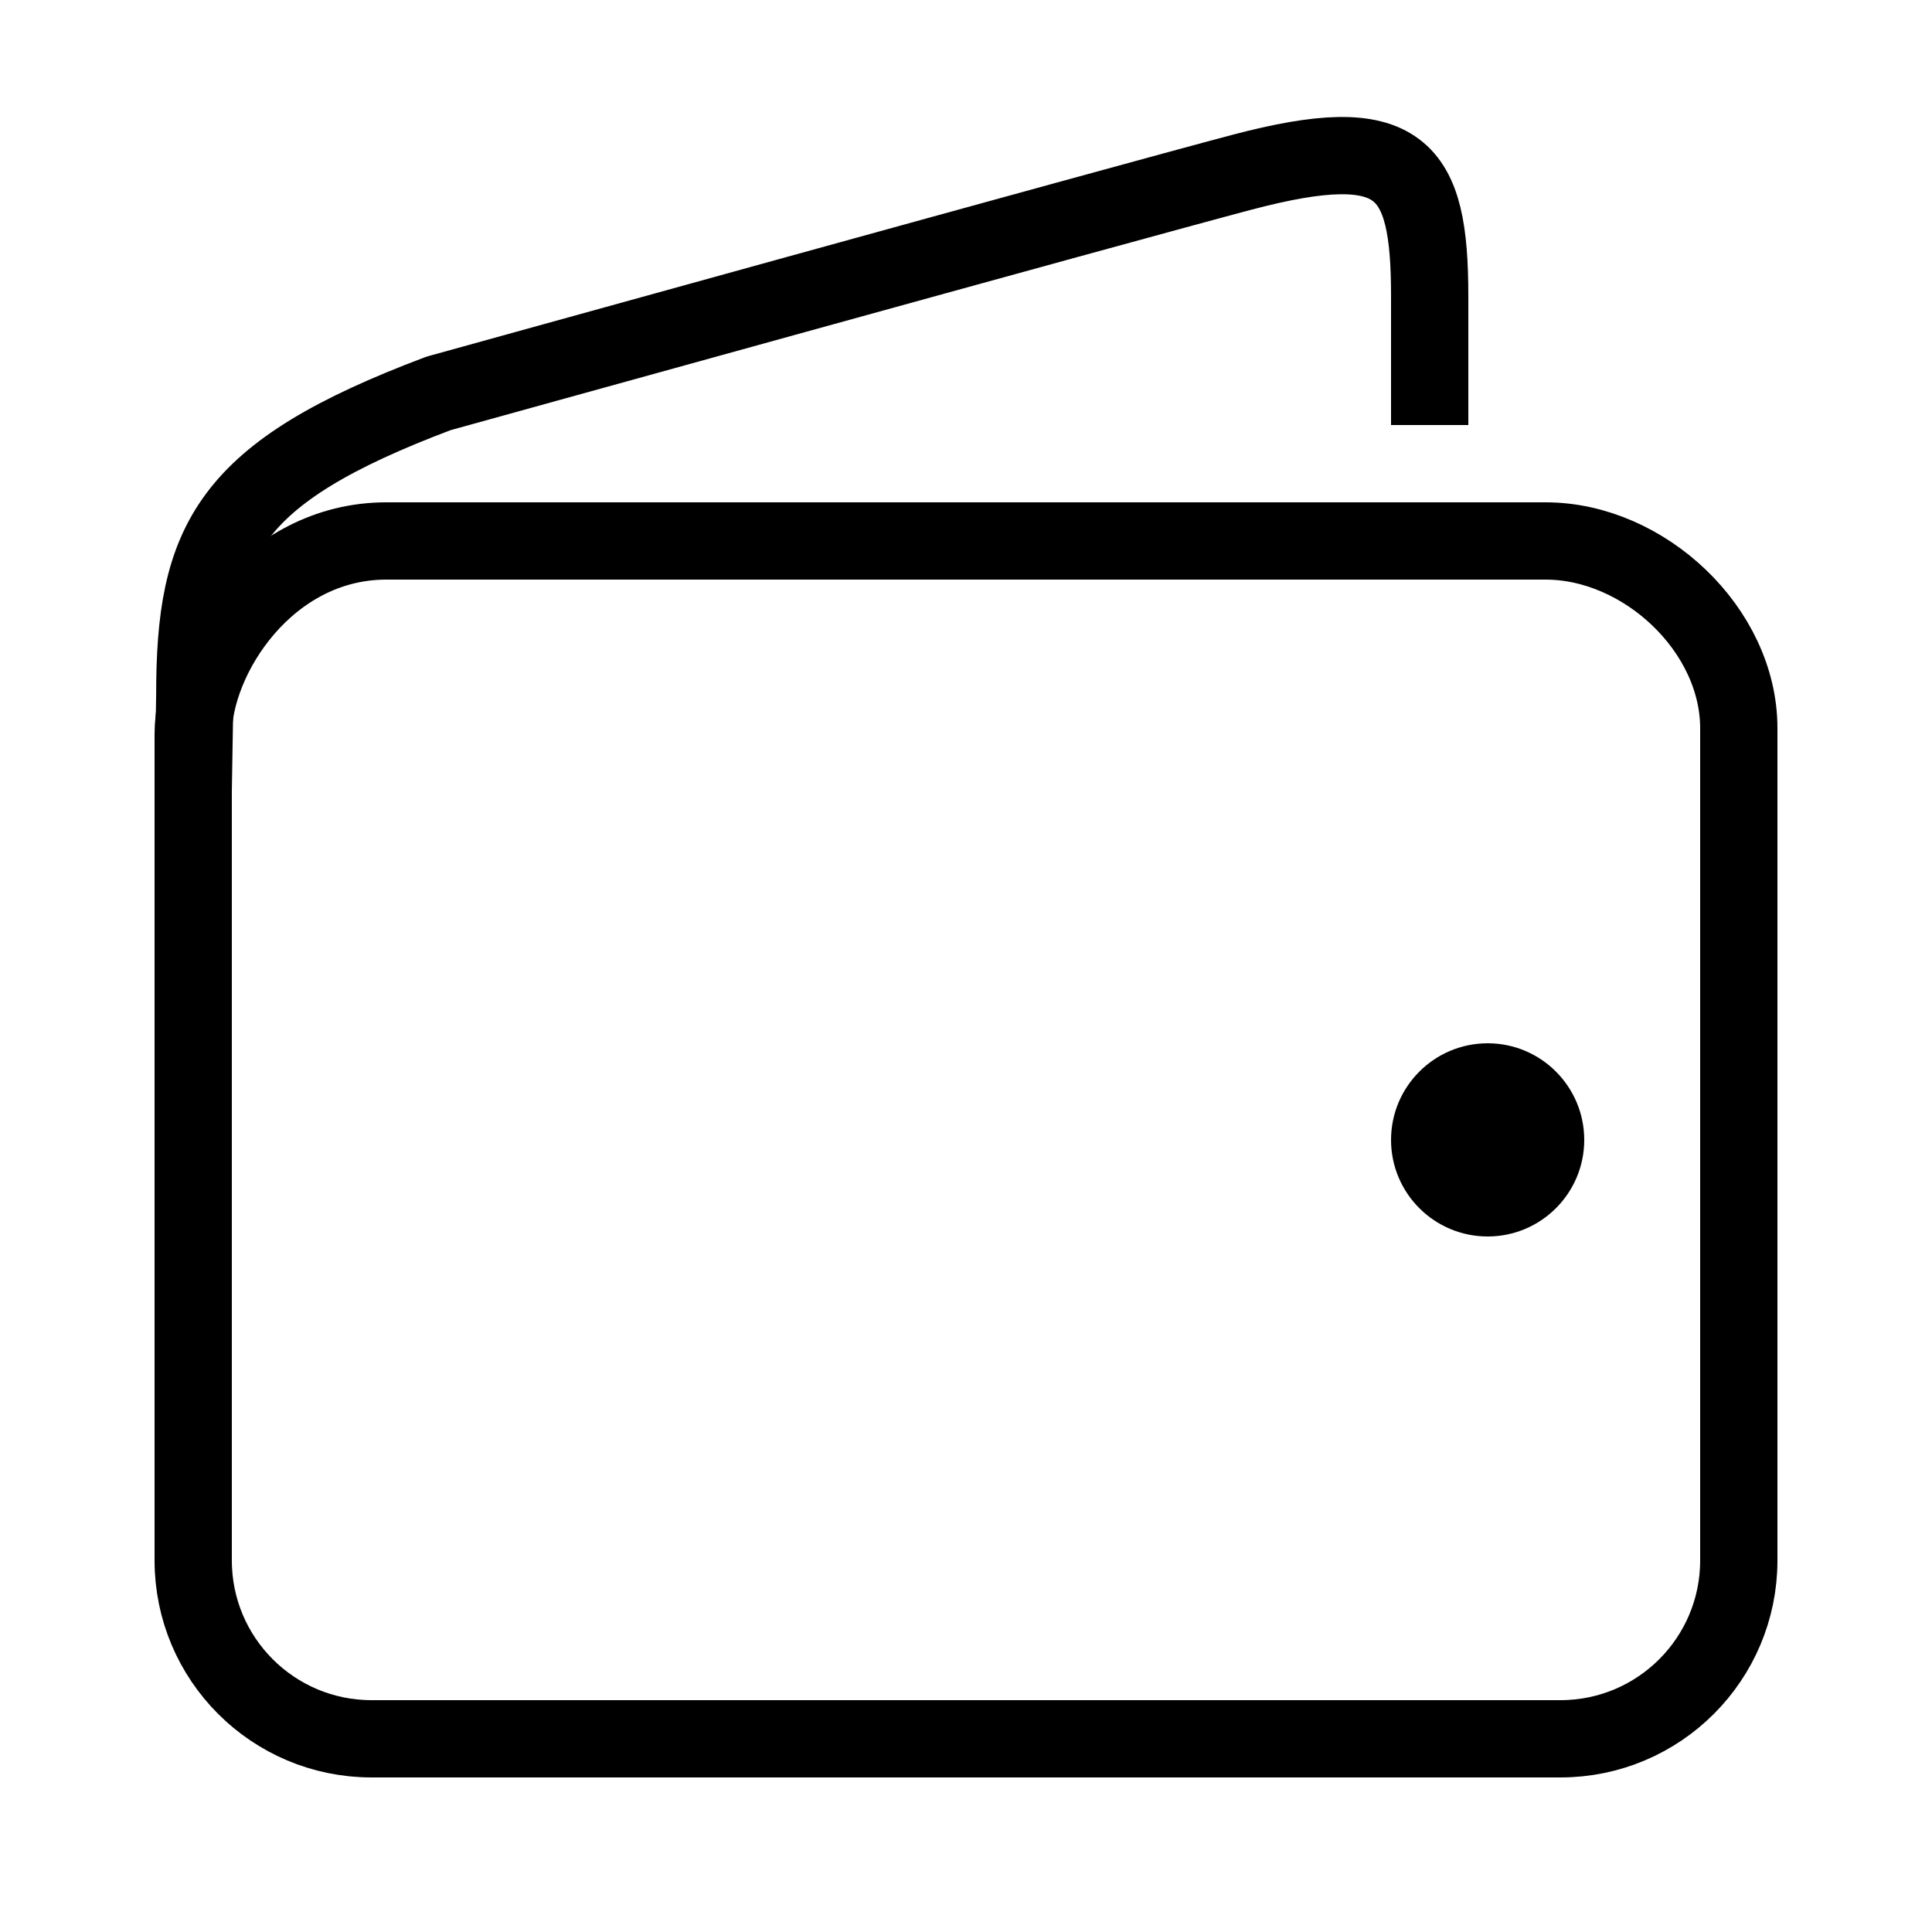
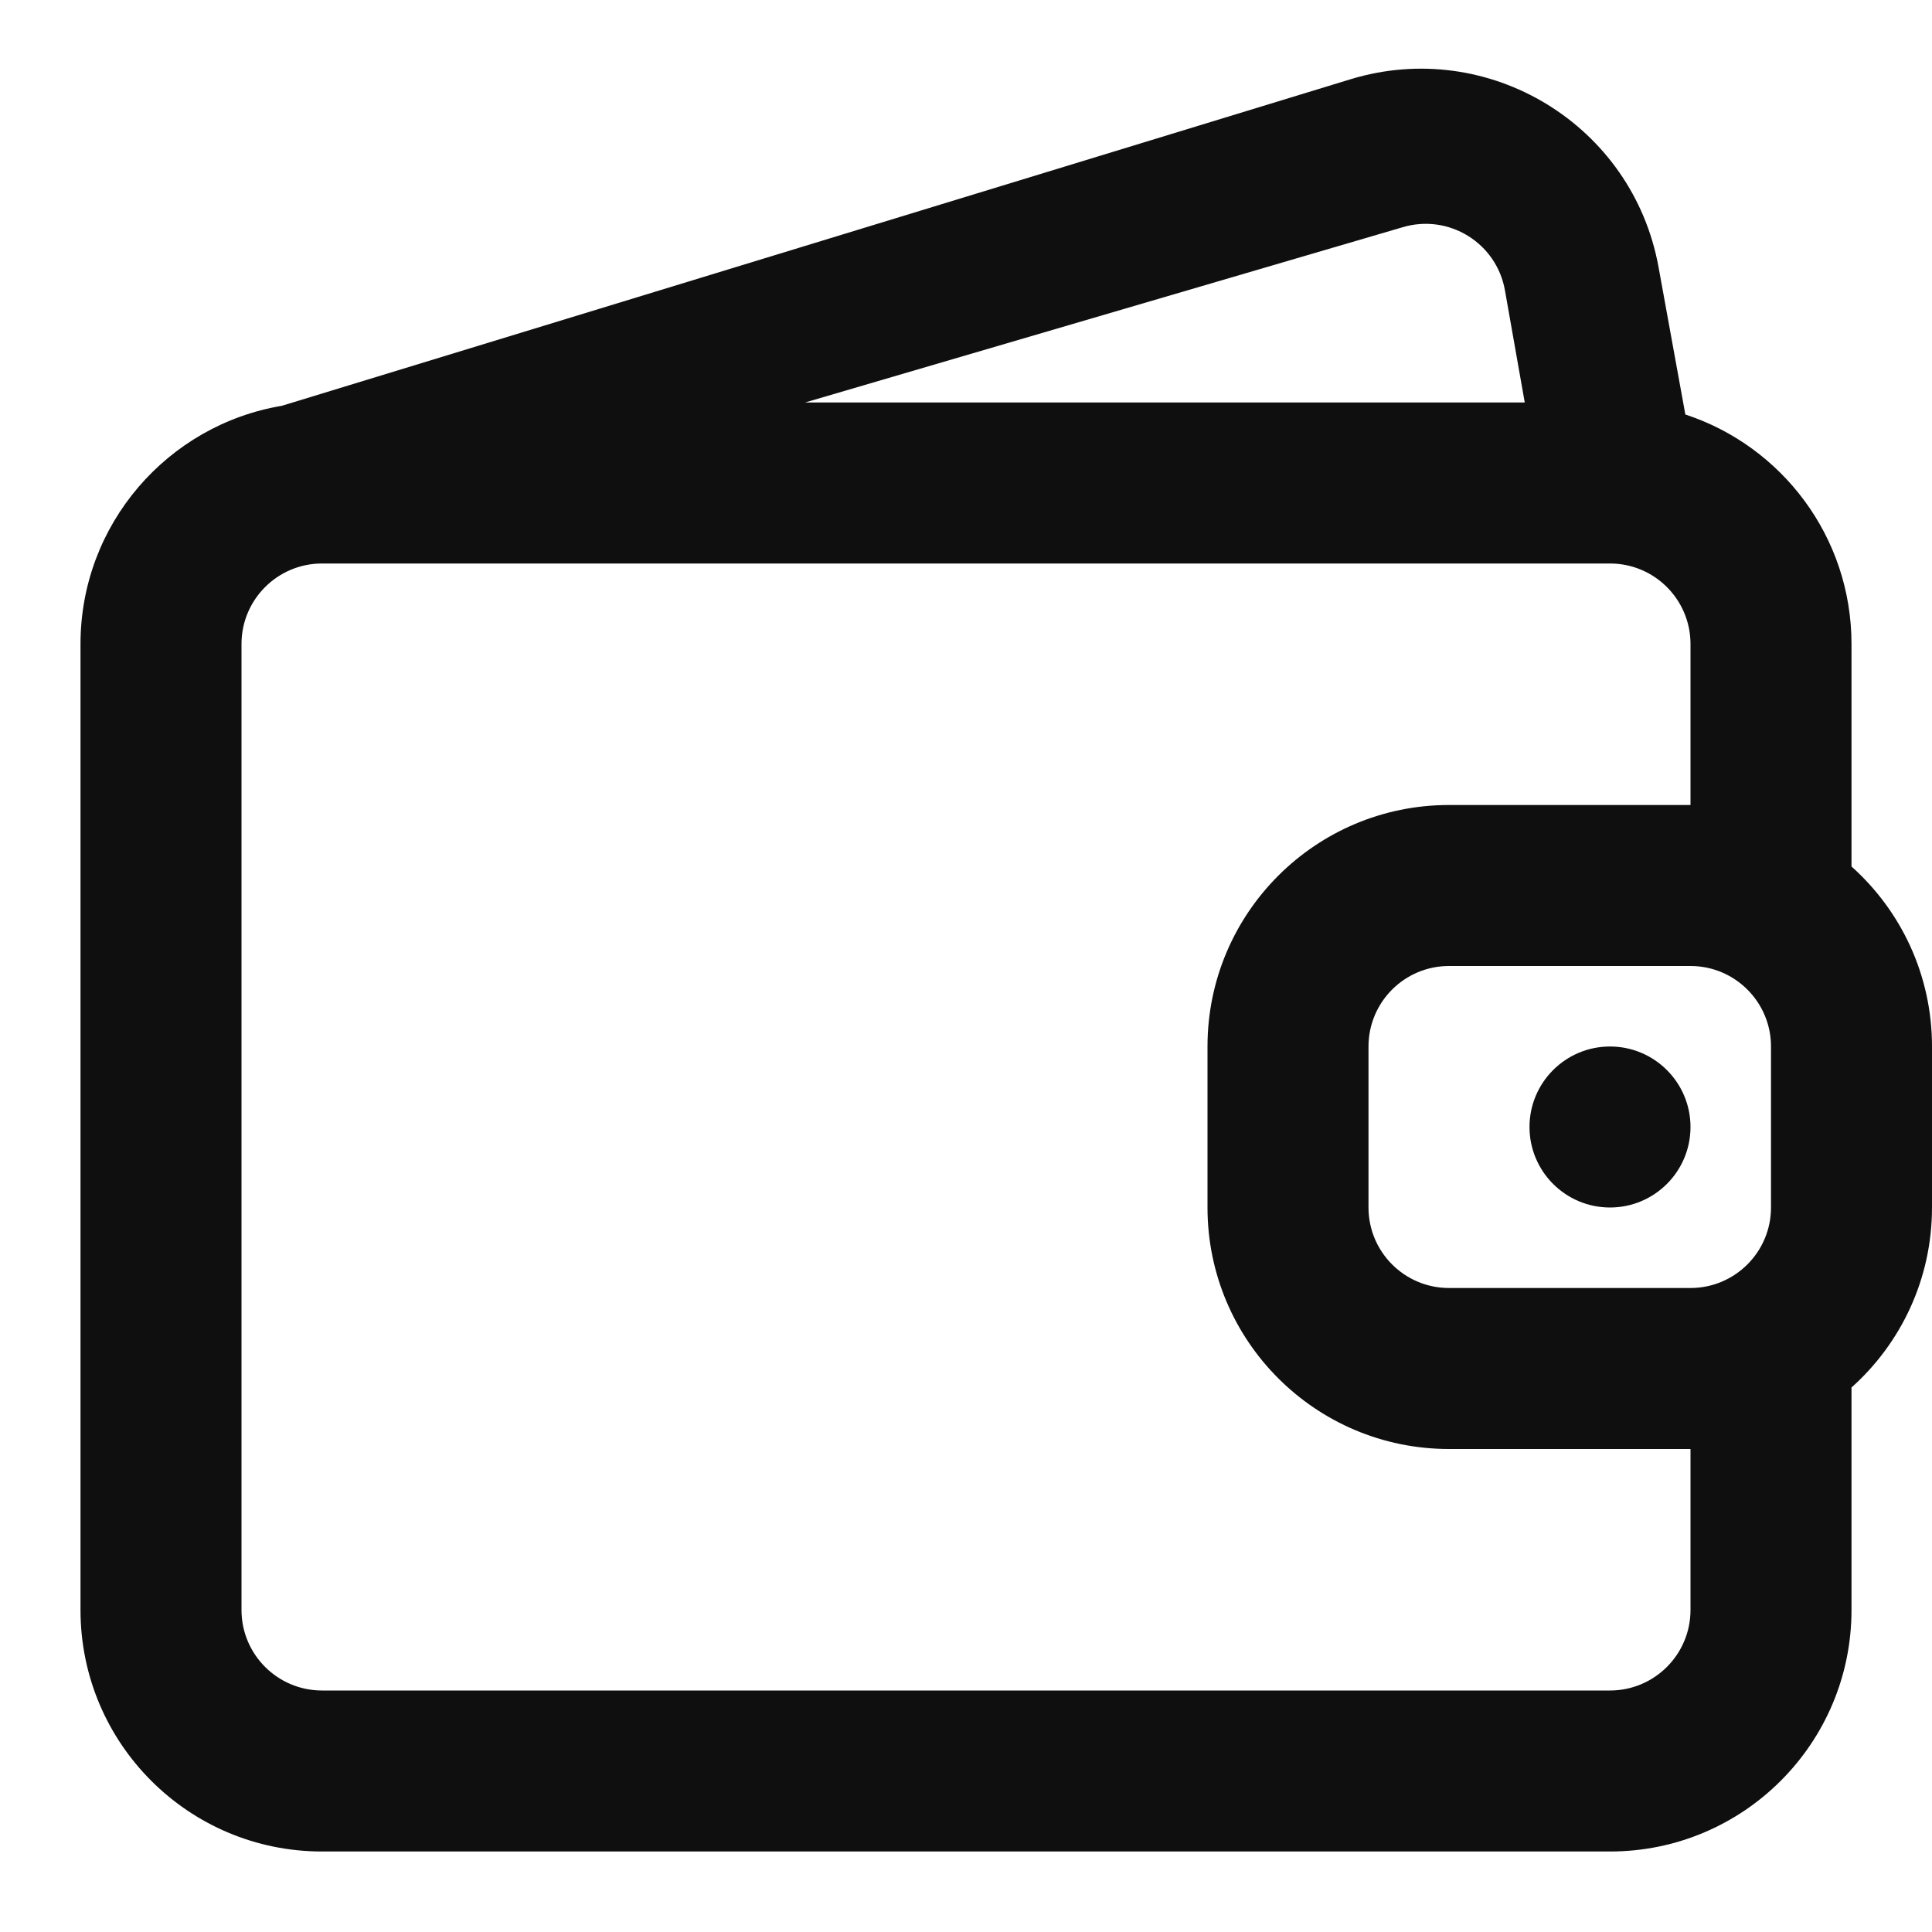
- <svg xmlns="http://www.w3.org/2000/svg" enable-background="new 0 0 50 50" height="50px" id="Layer_1" version="1.1" viewBox="0 0 50 50" width="50px" xml:space="preserve">
-   <rect fill="none" height="50" width="50" />
-   <path d="  M40,14c0,0-25.397,0-30,0c-3.076,0-5,3-5,5v21.384C5,42.934,7.066,45,9.616,45h30.768C42.933,45,45,42.934,45,40.384V18.846  C45,16.299,42.549,14,40,14z" fill="none" stroke="#000000" stroke-linecap="round" stroke-linejoin="round" stroke-miterlimit="10" stroke-width="2" />
-   <path d="M37,11V7.658  c0-3.331-0.719-4.292-4.852-3.202c-3.036,0.801-20.801,5.726-20.801,5.726c-5.471,2.062-6.306,3.817-6.306,7.816L5,20.453" fill="none" stroke="#000000" stroke-linejoin="round" stroke-miterlimit="10" stroke-width="2" />
-   <path d="M38.502,32C37.121,32,36,30.882,36,29.501S37.121,27,38.502,27C39.879,27,41,28.12,41,29.501S39.879,32,38.502,32z" />
+ <svg xmlns="http://www.w3.org/2000/svg" width="800px" height="800px" viewBox="0 0 24 24" fill="none">
+   <path d="M20 15C20.552 15 21 14.552 21 14C21 13.448 20.552 13 20 13C19.448 13 19 13.448 19 14C19 14.552 19.448 15 20 15Z" fill="#0F0F0F" />
+   <path fill-rule="evenodd" clip-rule="evenodd" d="M16.775 0.985C18.492 0.461 20.282 1.551 20.603 3.318L20.936 5.149C22.135 5.542 23 6.67 23 8V10.764C23.614 11.313 24 12.111 24 13V15C24 15.889 23.614 16.687 23 17.236V20C23 21.657 21.657 23 20 23H4C2.343 23 1 21.657 1 20V8C1 6.513 2.082 5.279 3.501 5.041L16.775 0.985ZM21 16C21.552 16 22 15.552 22 15V13C22 12.448 21.552 12 21 12H18C17.448 12 17 12.448 17 13V15C17 15.552 17.448 16 18 16H21ZM21 18V20C21 20.552 20.552 21 20 21H4C3.448 21 3 20.552 3 20V8C3 7.448 3.448 7 4 7H20C20.55 7 20.996 7.444 21 7.993L21 10H18C16.343 10 15 11.343 15 13V15C15 16.657 16.343 18 18 18H21ZM18.695 3.607L18.941 5H10L17.423 2.823C17.997 2.651 18.591 3.018 18.695 3.607Z" fill="#0F0F0F" />
</svg>
